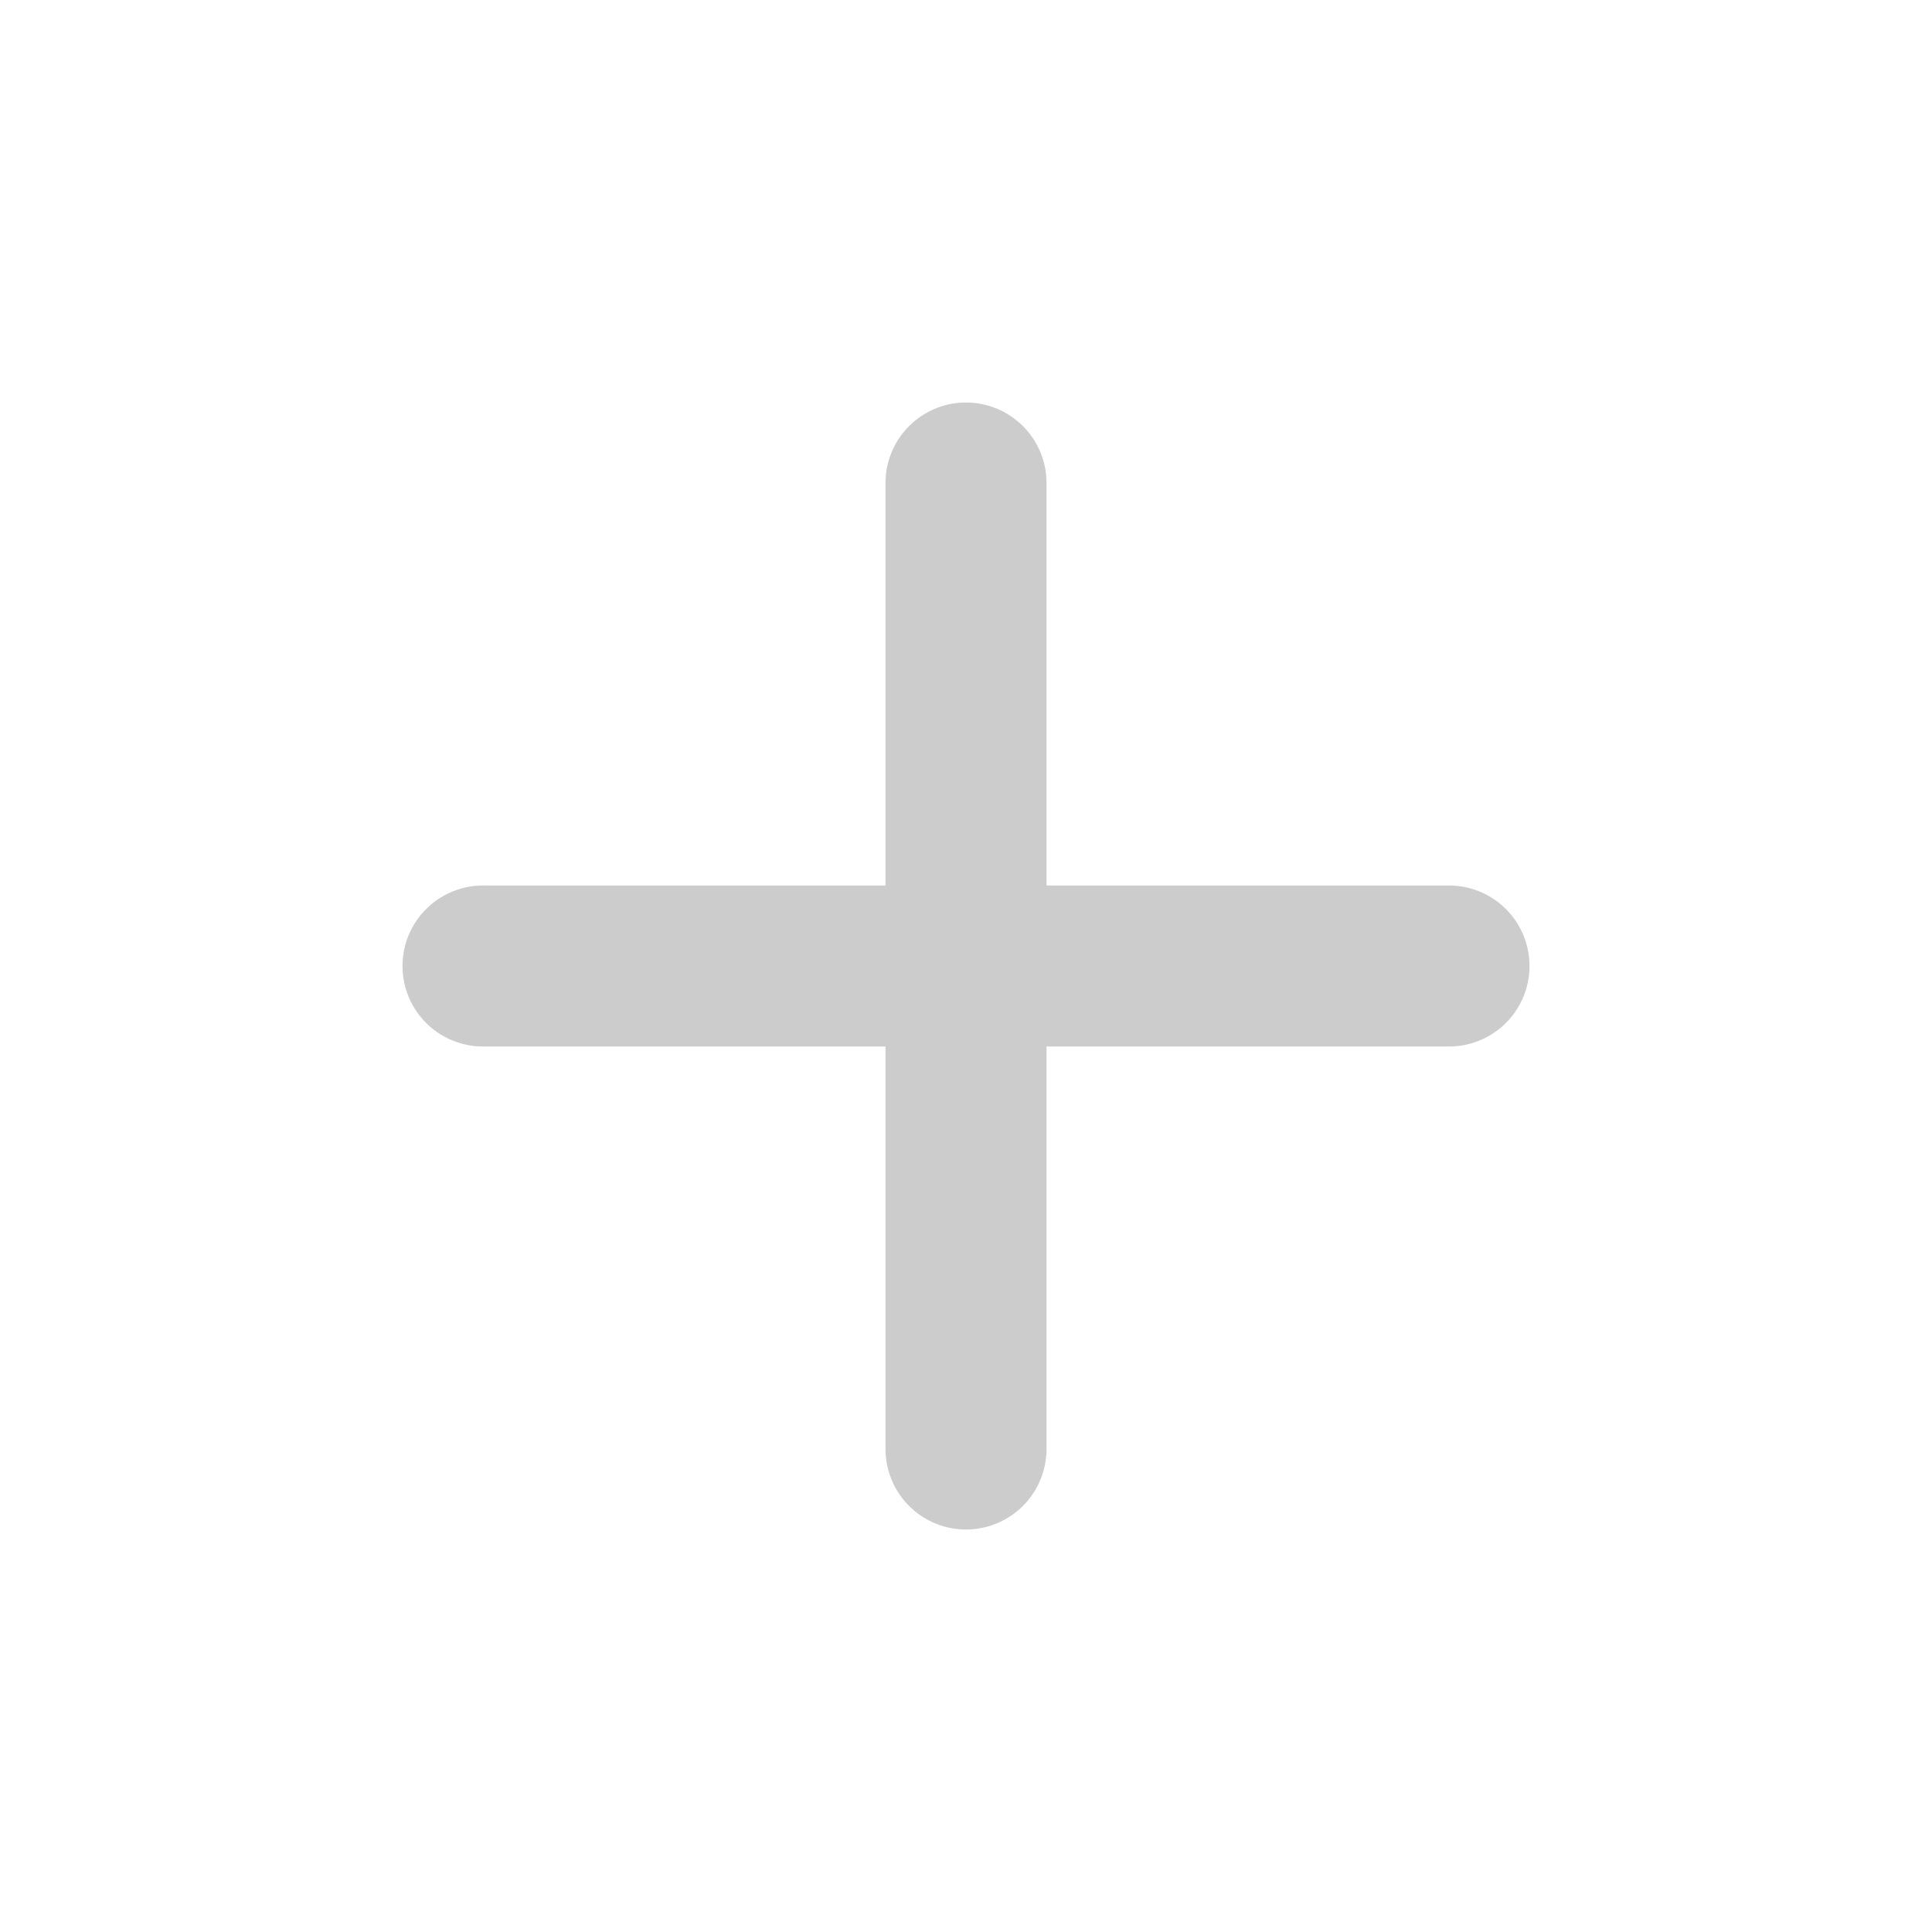
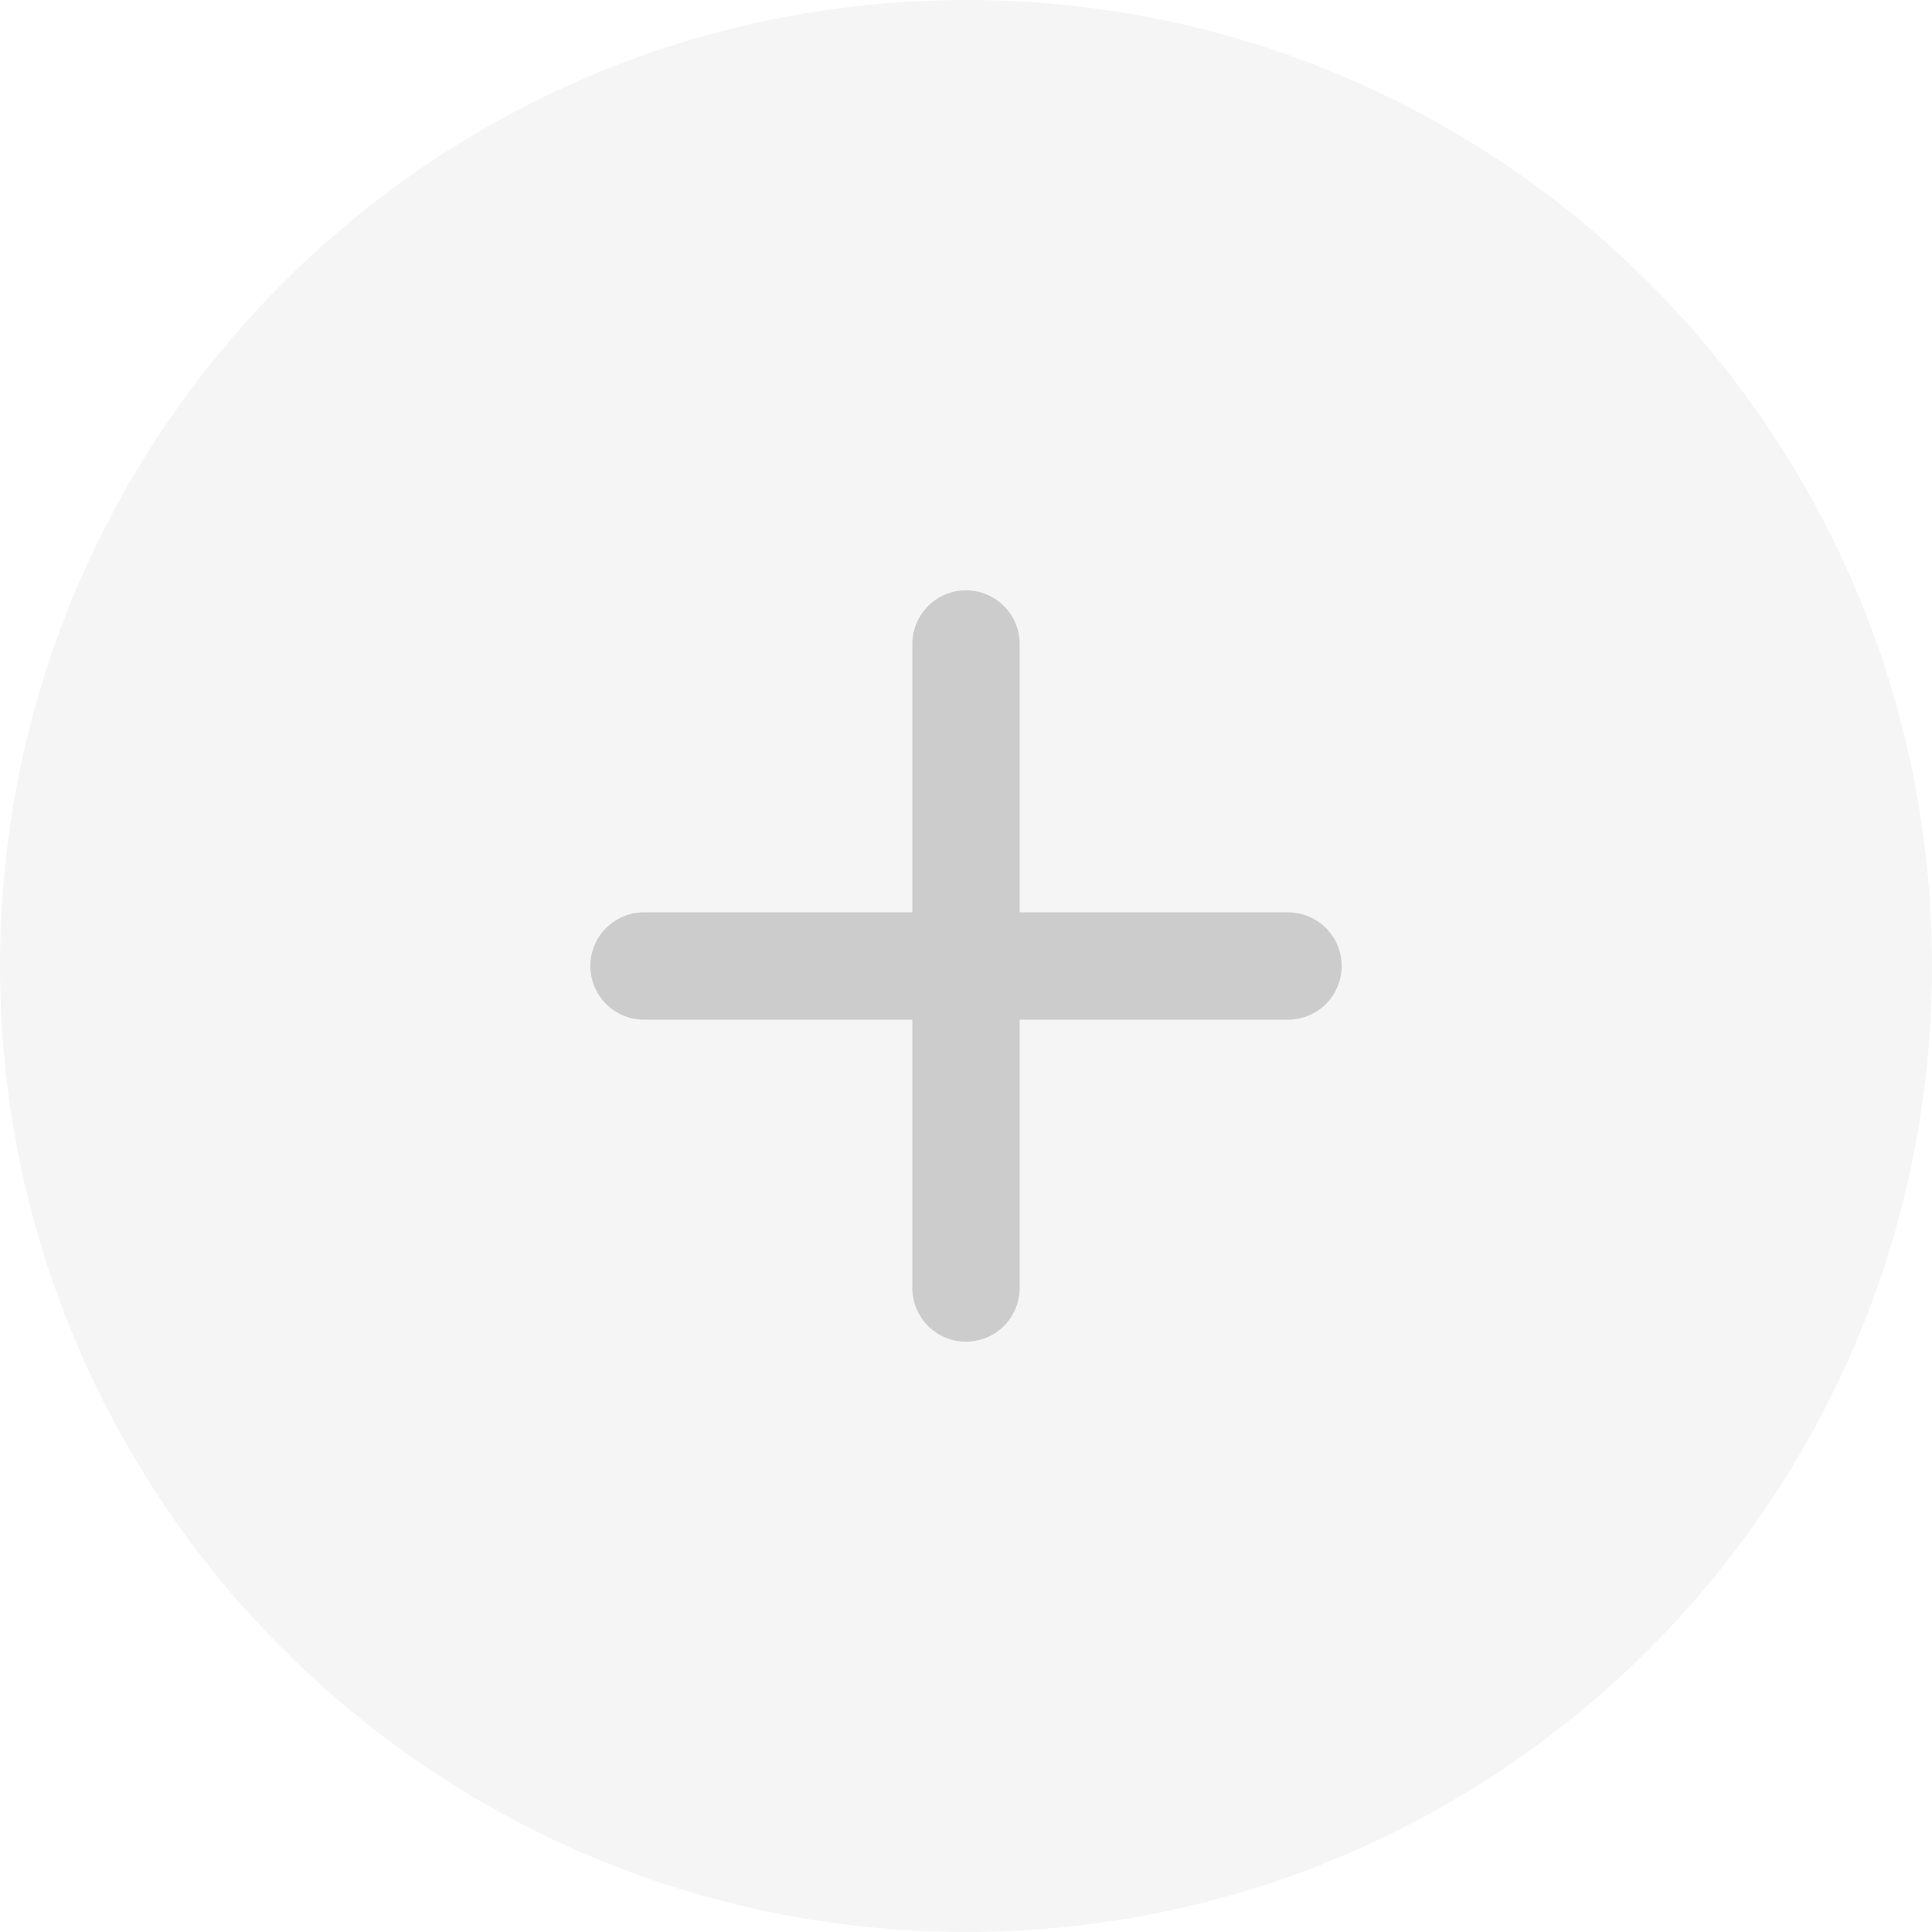
- <svg xmlns="http://www.w3.org/2000/svg" width="12" height="12" viewBox="0 0 12 12" fill="none">
-   <path d="M3 6H9" stroke="#CCCCCC" stroke-linecap="round" stroke-linejoin="round" />
-   <path d="M6 3L6 9" stroke="#CCCCCC" stroke-linecap="round" stroke-linejoin="round" />
+ <svg xmlns="http://www.w3.org/2000/svg" width="18" height="18" viewBox="0 0 18 18" fill="none">
+   <circle cx="9" cy="9" r="9" fill="#F5F5F5" />
+   <path d="M6 9H12" stroke="#CCCCCC" stroke-linecap="round" stroke-linejoin="round" />
+   <path d="M9 6L9 12" stroke="#CCCCCC" stroke-linecap="round" stroke-linejoin="round" />
</svg>
